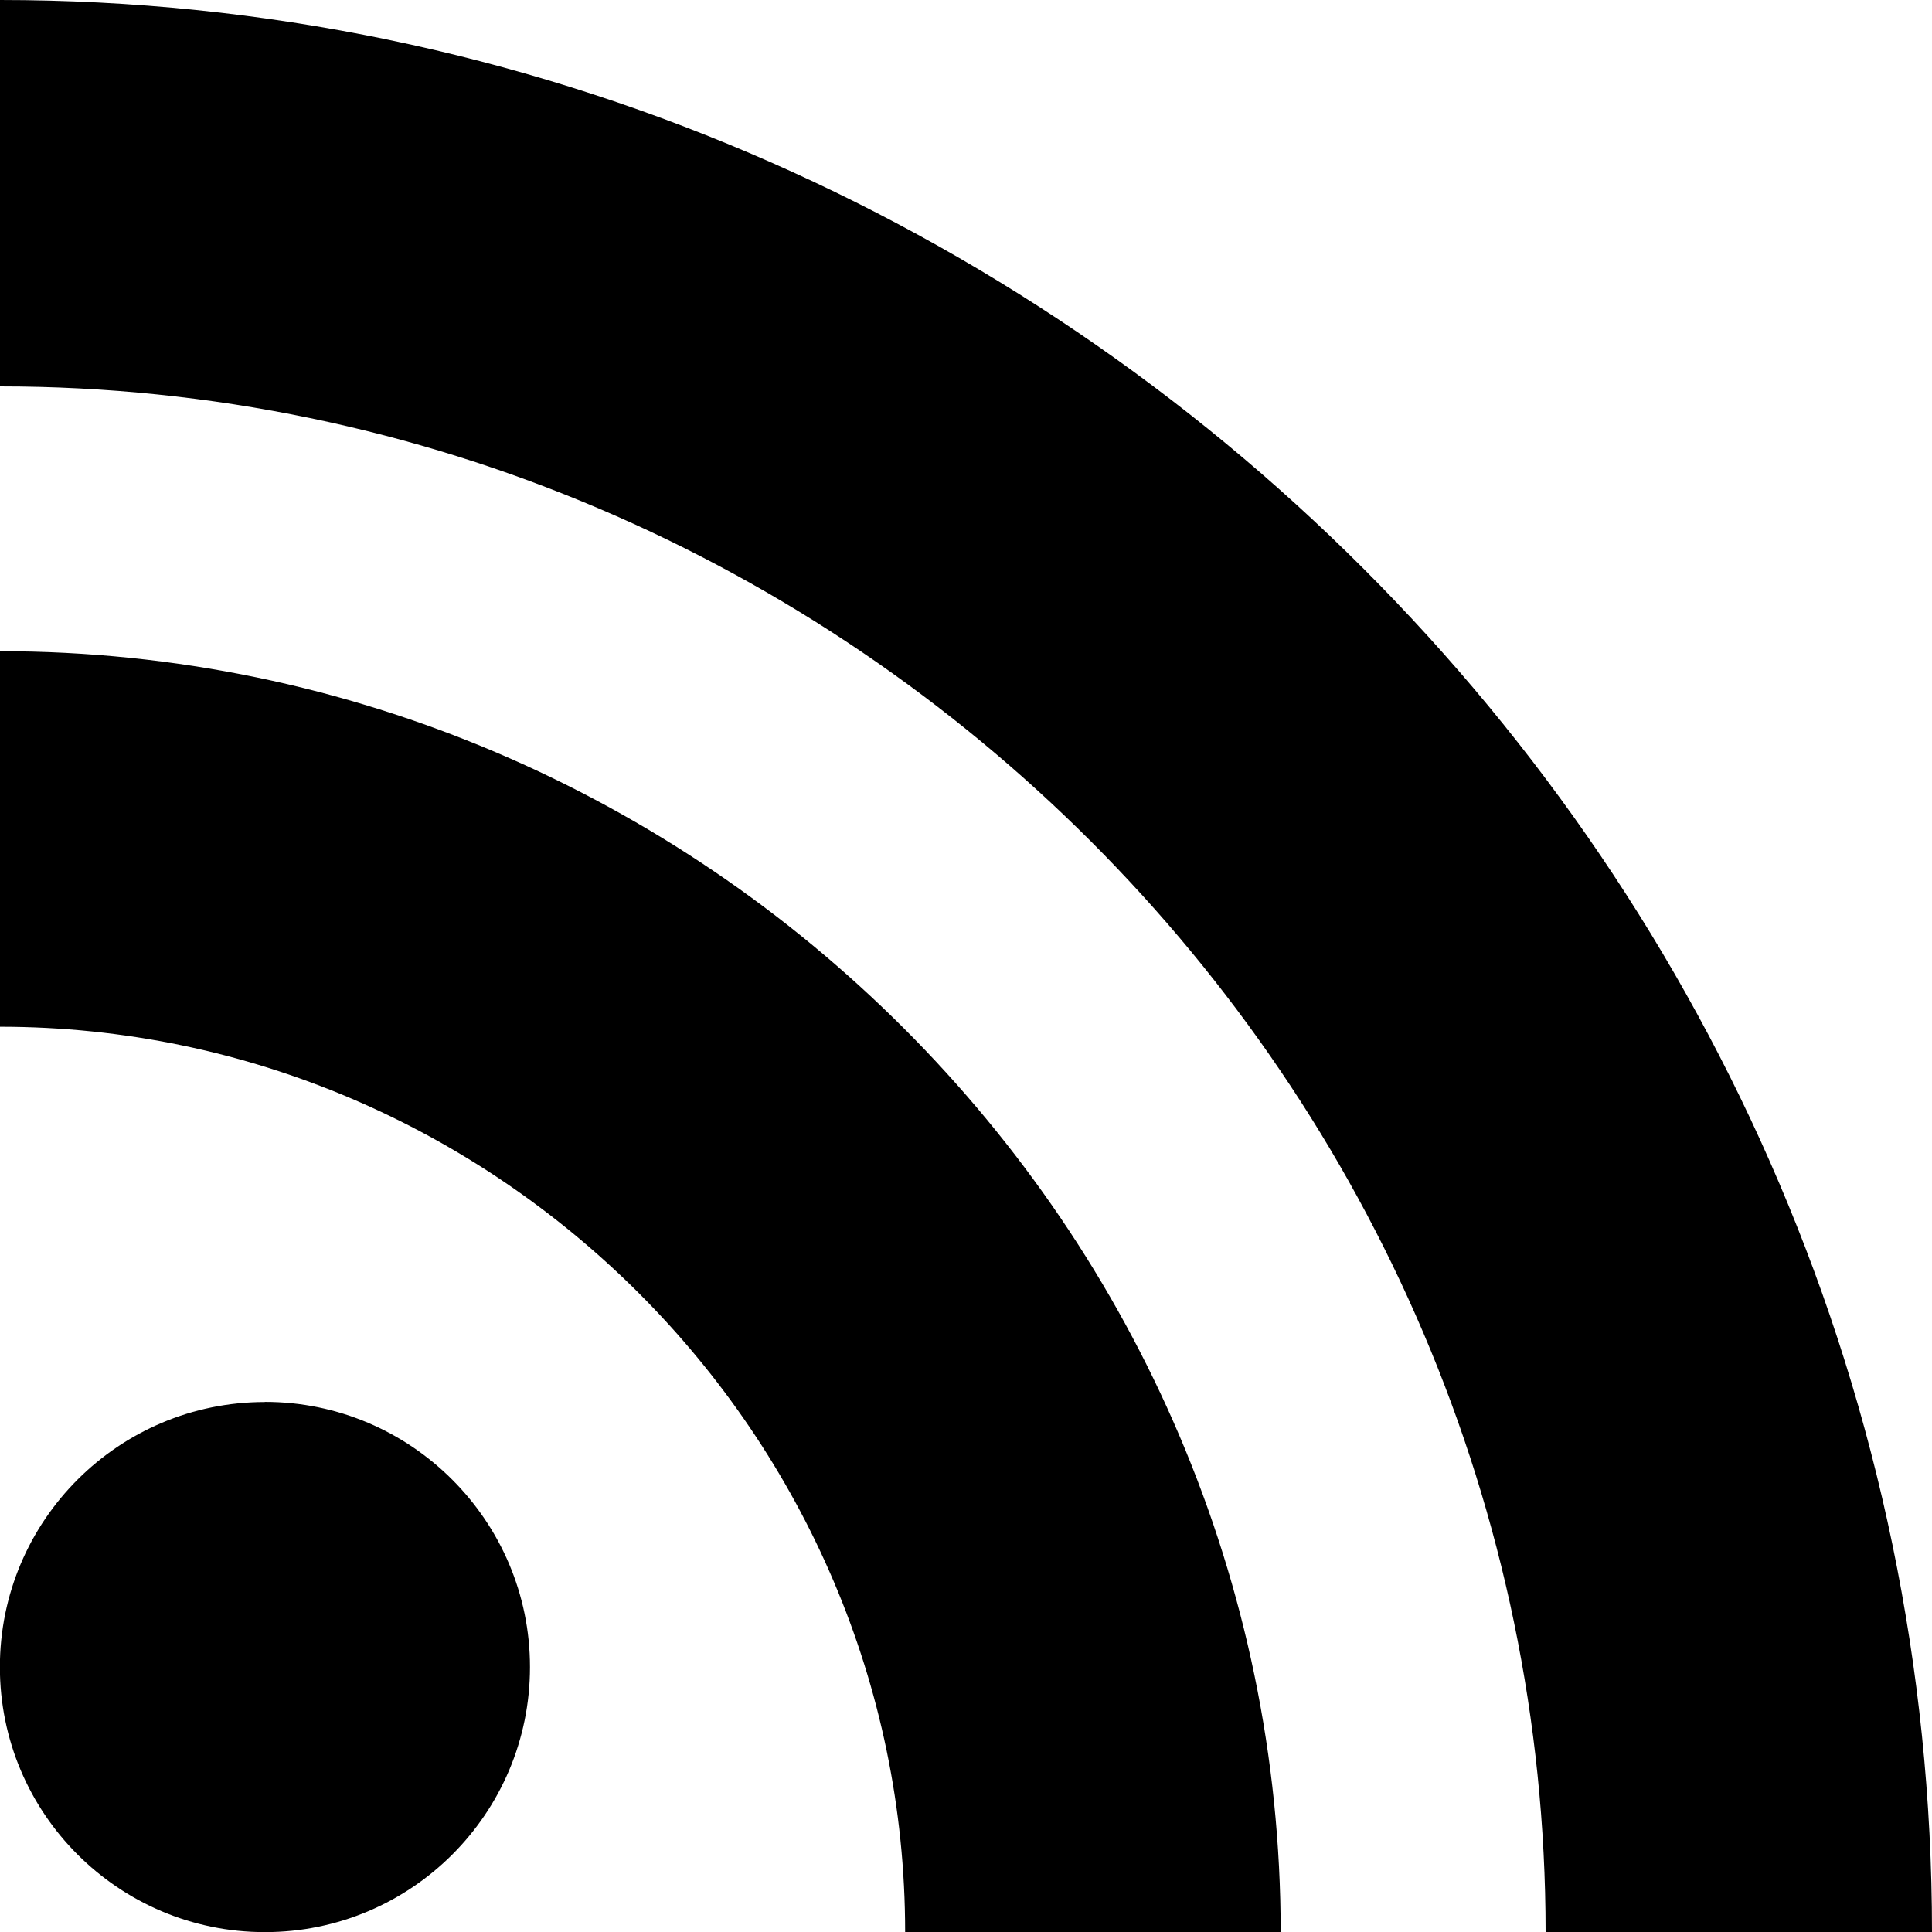
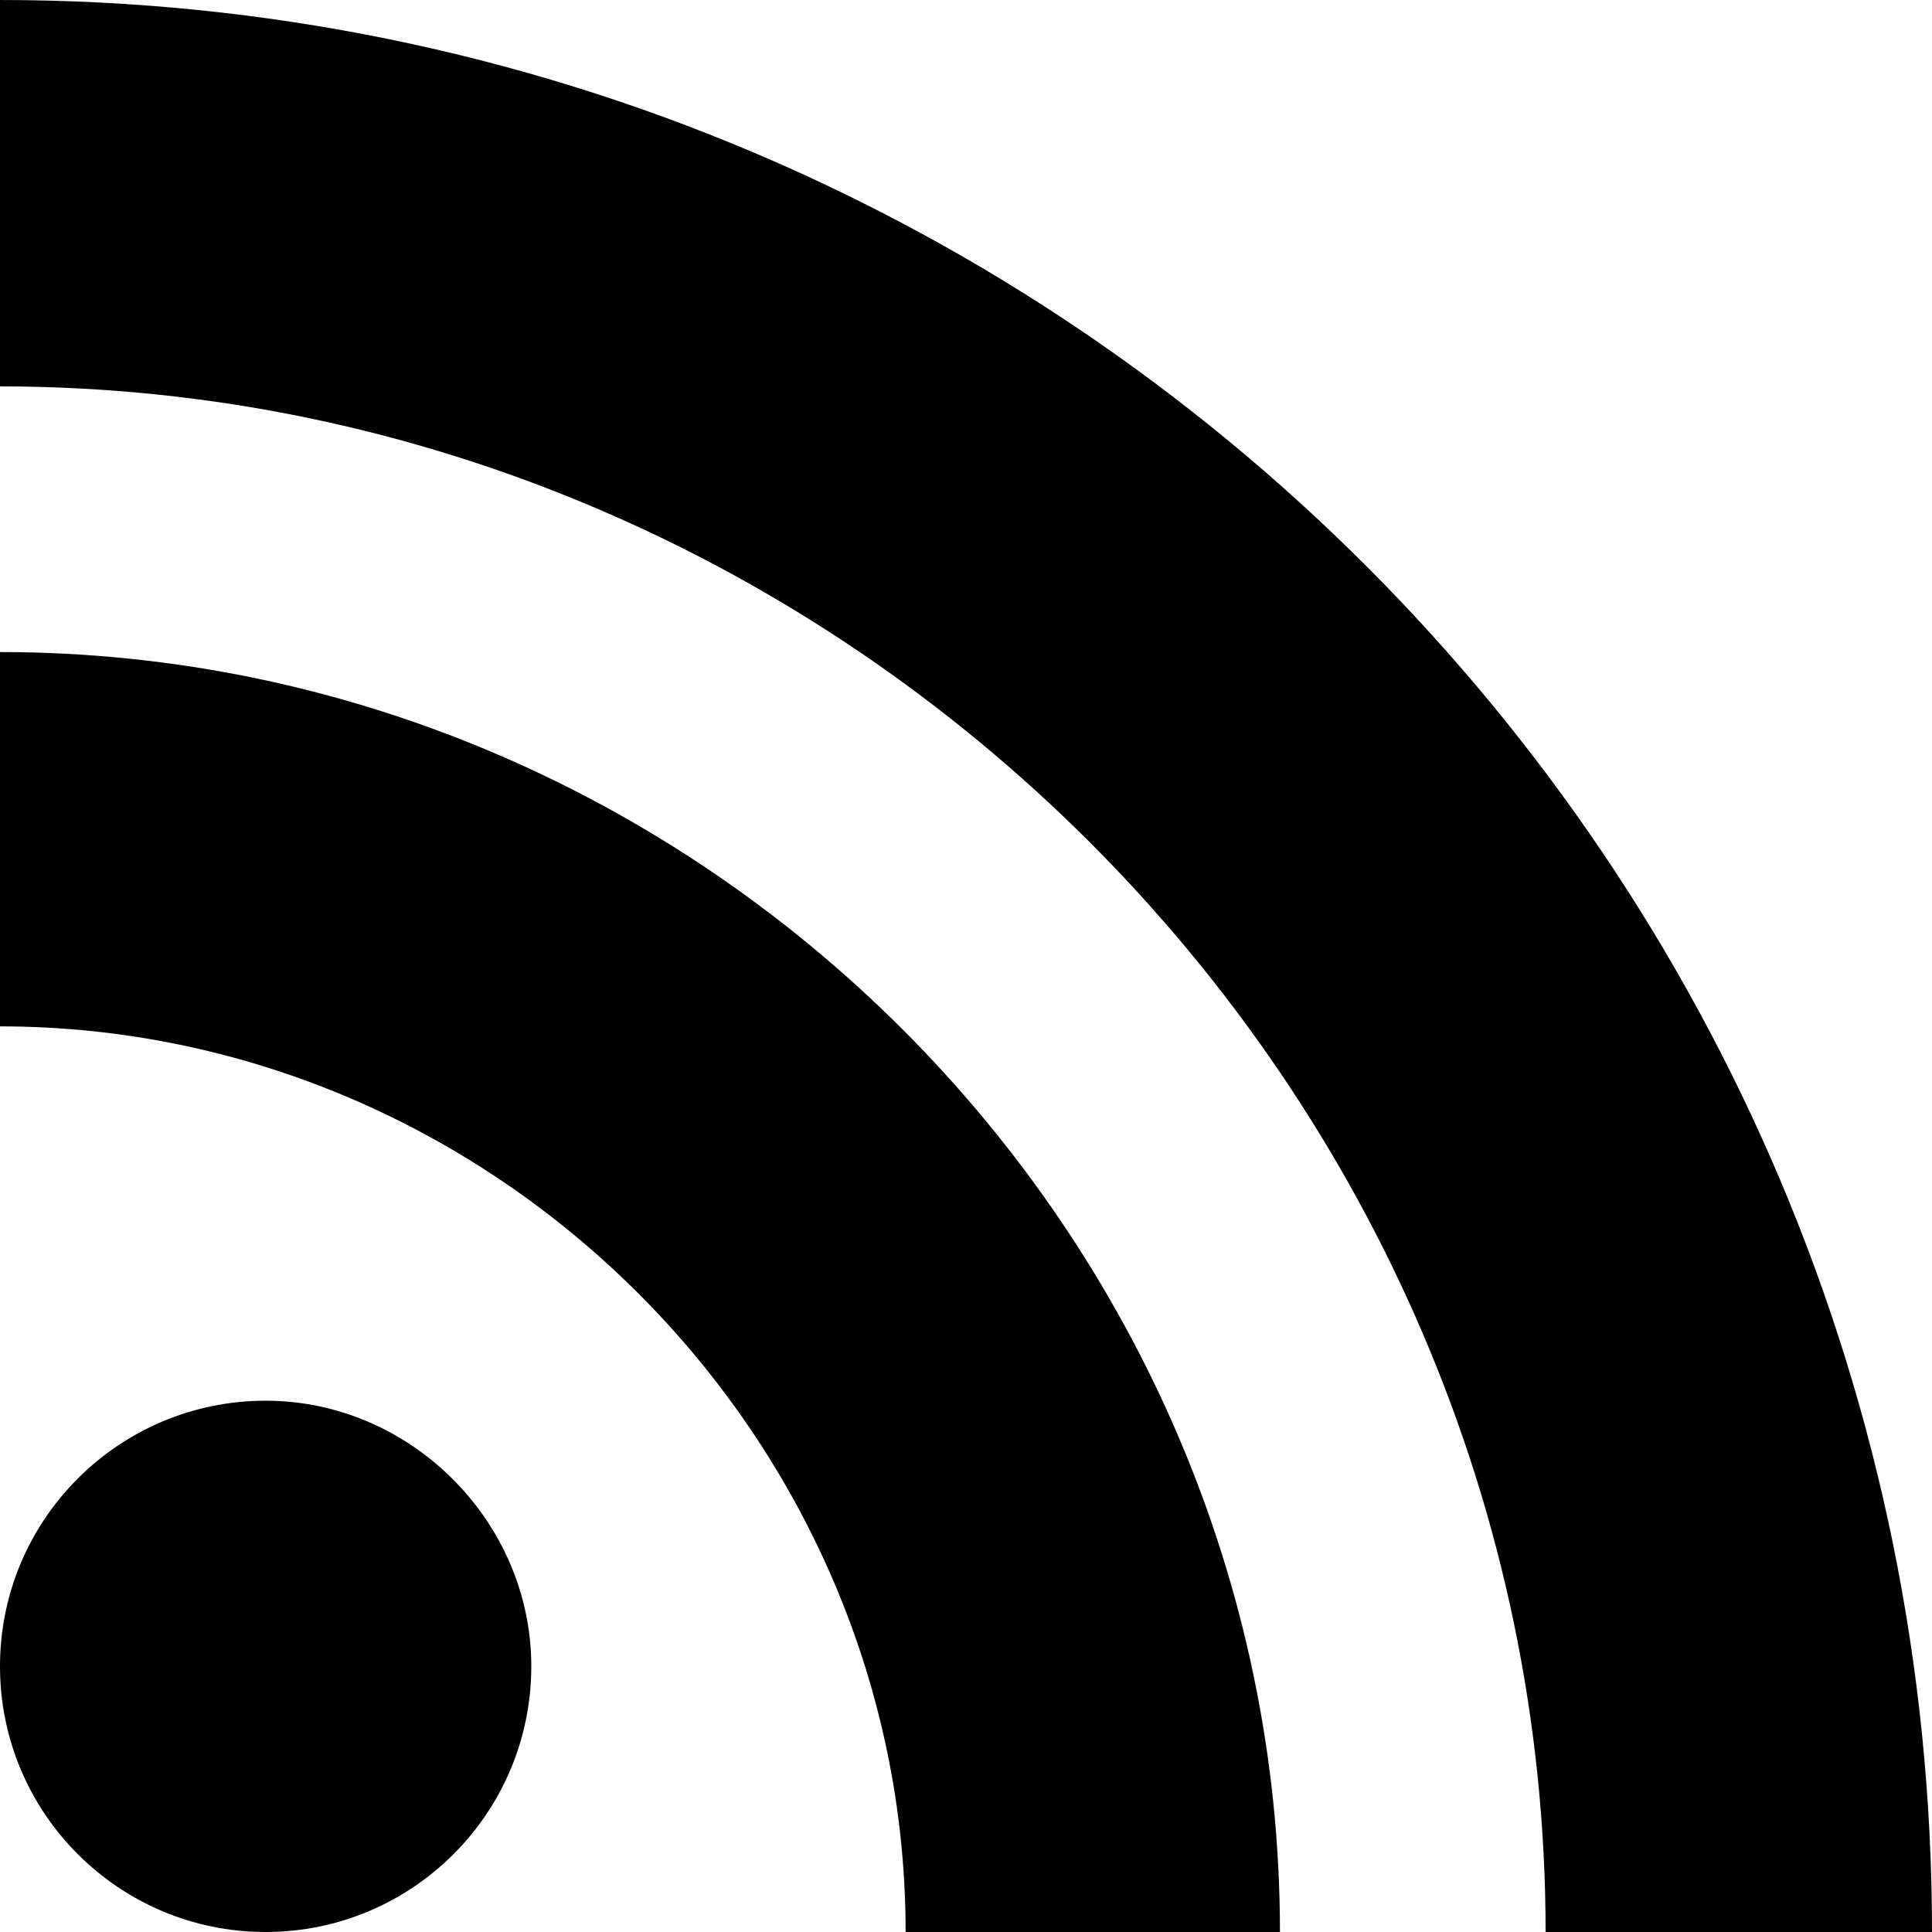
- <svg xmlns="http://www.w3.org/2000/svg" viewBox="0 0 16 16" fill-rule="evenodd" clip-rule="evenodd" stroke-linejoin="round" stroke-miterlimit="1.414">
-   <path d="M12.8 16C12.8 8.978 7.022 3.2 0 3.2V0c8.777 0 16 7.223 16 16h-3.2zM2.194 11.61c1.21 0 2.195.985 2.195 2.196a2.195 2.195 0 1 1-2.195-2.195zM10.606 16h-3.11c0-4.113-3.383-7.497-7.496-7.497v-3.11c5.818 0 10.606 4.79 10.606 10.607z" />
+ <svg xmlns="http://www.w3.org/2000/svg" viewBox="0 0 16 16" fill-rule="evenodd" clip-rule="evenodd" stroke-linejoin="round" stroke-miterlimit="1.4">
+   <path d="M12.8 16C12.8 9 7 3.2 0 3.2V0a16 16 0 0 1 16 16h-3.2zM2.2 11.6c1.2 0 2.2 1 2.2 2.2a2.2 2.2 0 1 1-2.2-2.2zm8.4 4.4H7.5c0-4.1-3.4-7.5-7.5-7.5V5.4c5.8 0 10.6 4.8 10.6 10.6z" />
</svg>
